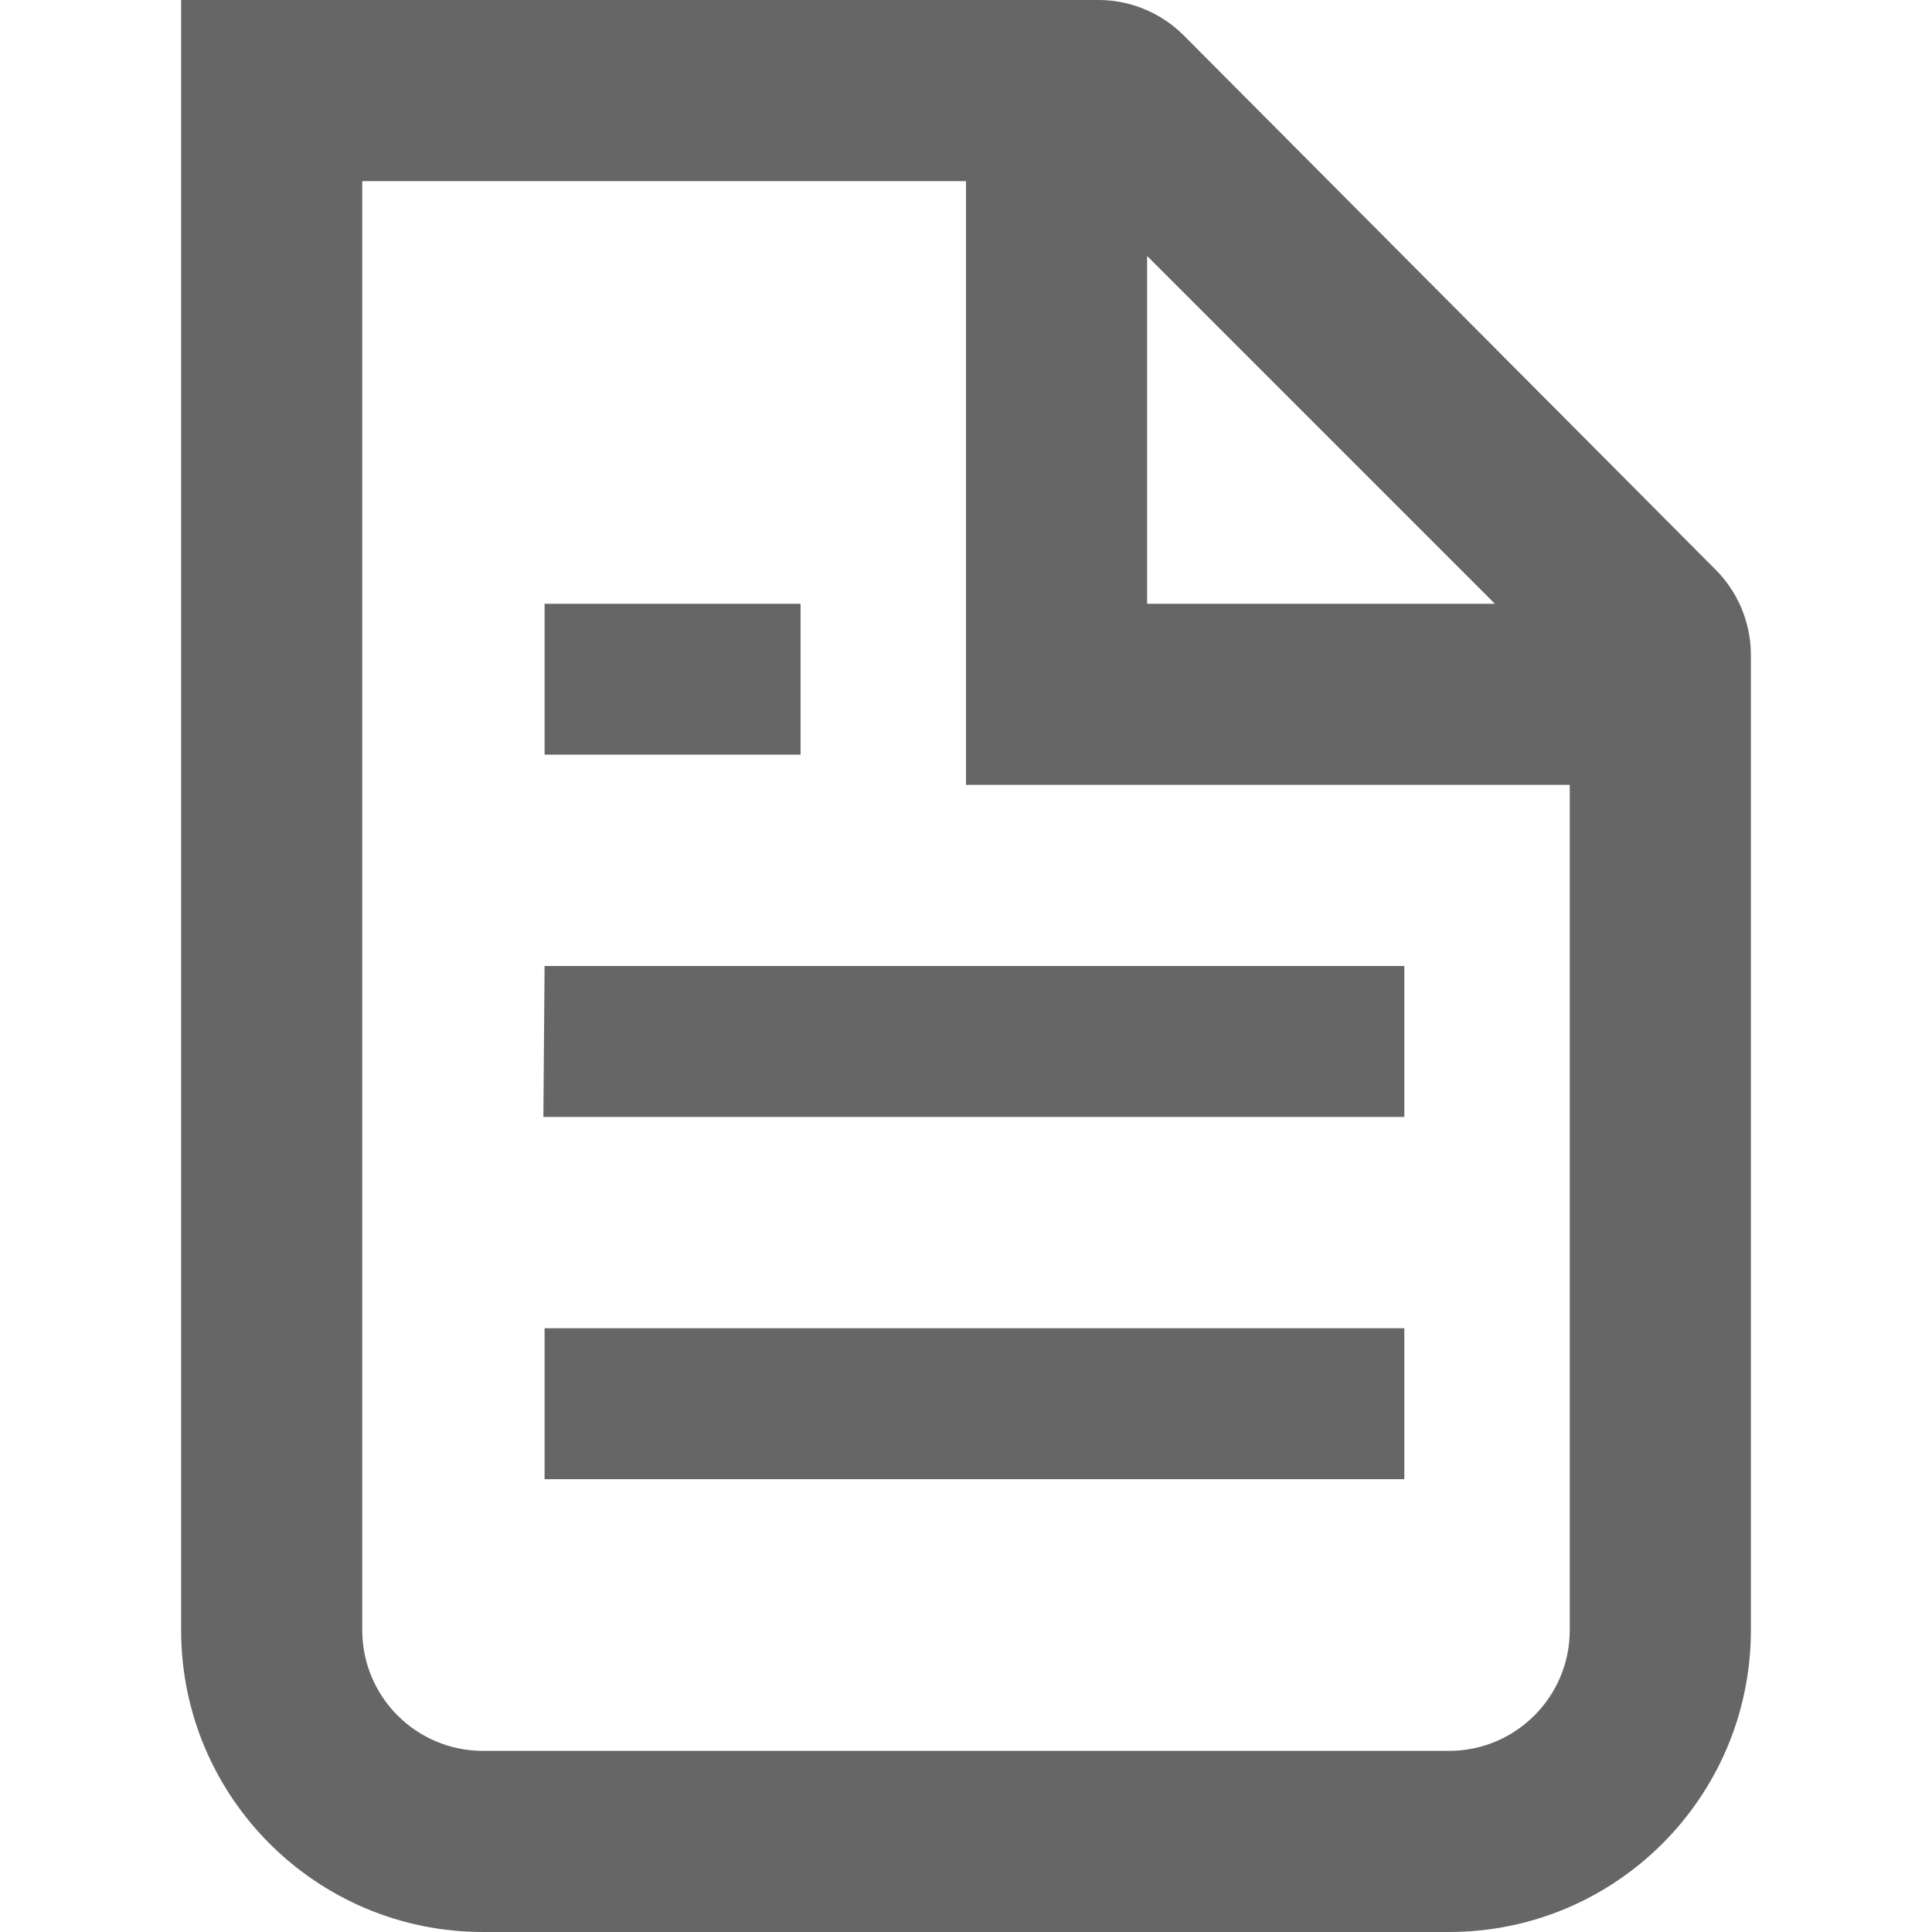
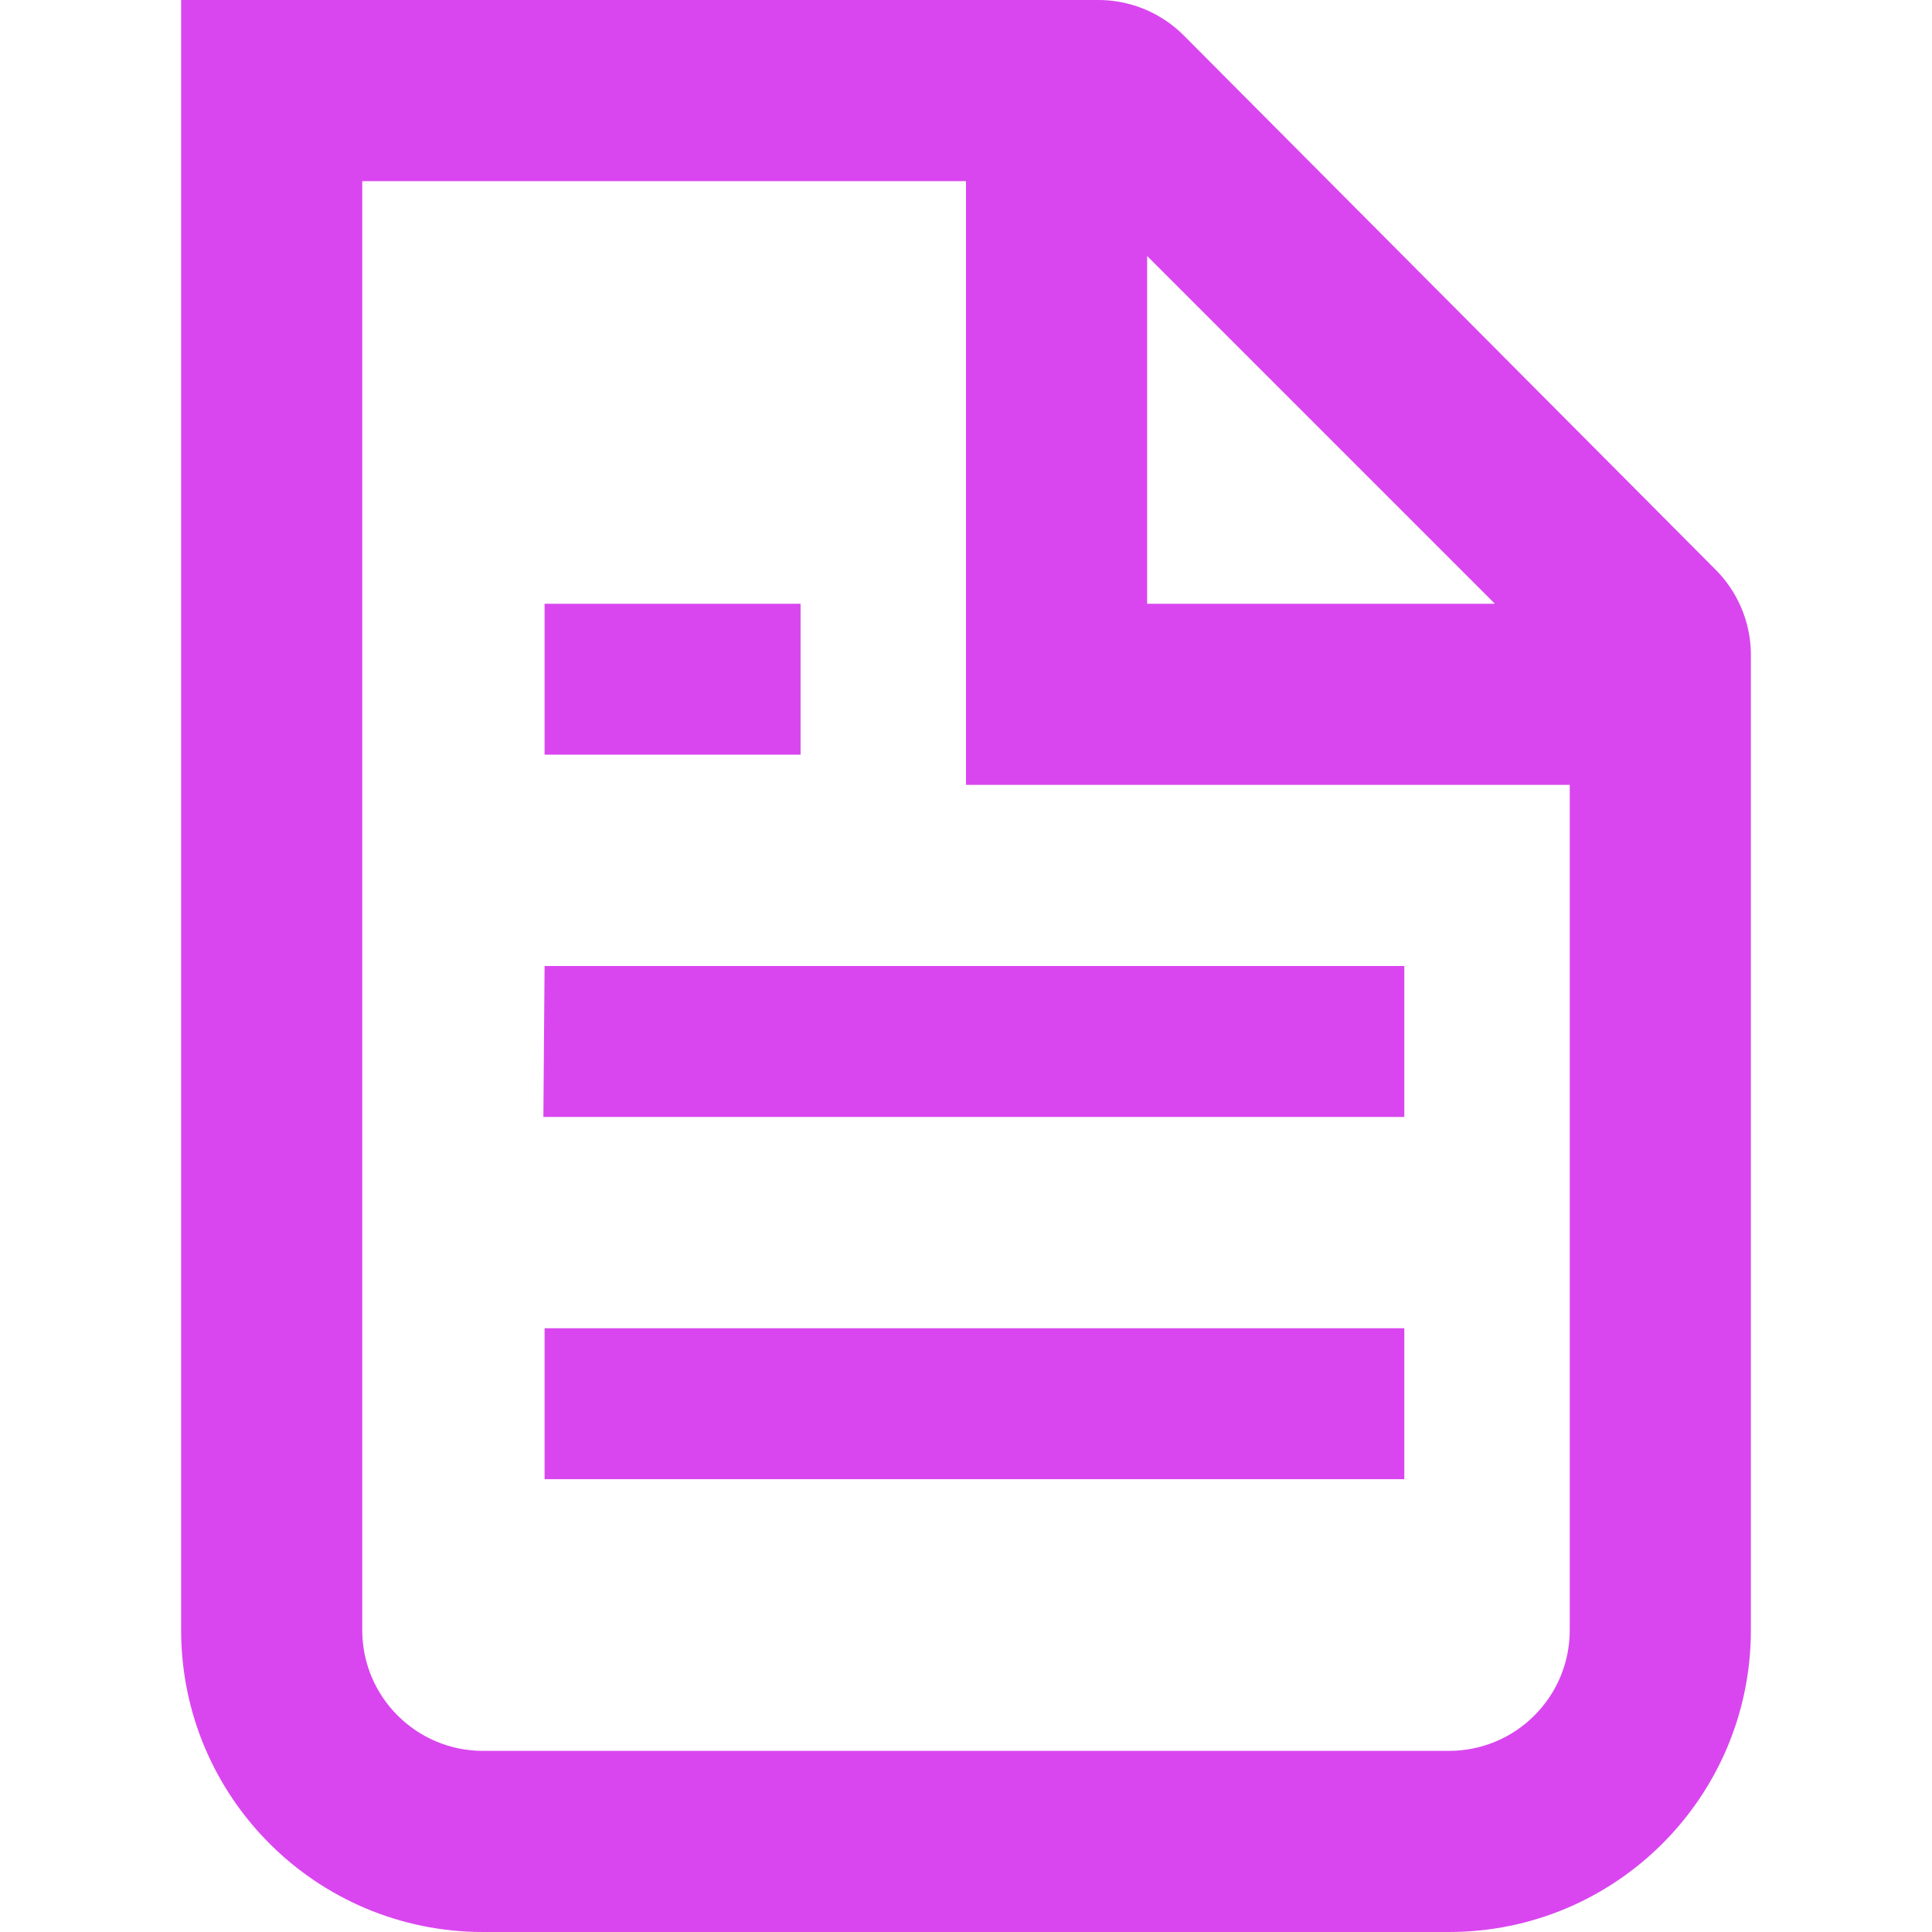
<svg xmlns="http://www.w3.org/2000/svg" fill="none" viewBox="0 0 16 16">
-   <path d="M14.5 13.5V5.41a1 1 0 0 0-.3-.7L9.8.29A1 1 0 0 0 9.08 0H1.5v13.5A2.5 2.5 0 0 0 4 16h8a2.5 2.5 0 0 0 2.5-2.5m-1.5 0v-7H8v-5H3v12a1 1 0 0 0 1 1h8a1 1 0 0 0 1-1M9.5 5V2.12L12.38 5zM5.13 5h-.62v1.25h2.12V5zm-.62 3h7.12v1.25H4.5zm.62 3h-.62v1.25h7.12V11z" clip-rule="evenodd" fill="#666" fill-rule="evenodd" />
+   <path d="M14.5 13.5V5.41a1 1 0 0 0-.3-.7L9.8.29A1 1 0 0 0 9.08 0H1.5v13.5A2.5 2.5 0 0 0 4 16h8a2.5 2.5 0 0 0 2.5-2.5m-1.5 0v-7H8v-5H3v12a1 1 0 0 0 1 1h8a1 1 0 0 0 1-1M9.5 5V2.12L12.38 5zM5.13 5h-.62v1.25h2.12V5zm-.62 3h7.12v1.25H4.5zm.62 3h-.62v1.25h7.12V11z" clip-rule="evenodd" fill="#d946ef" fill-rule="evenodd" />
</svg>
